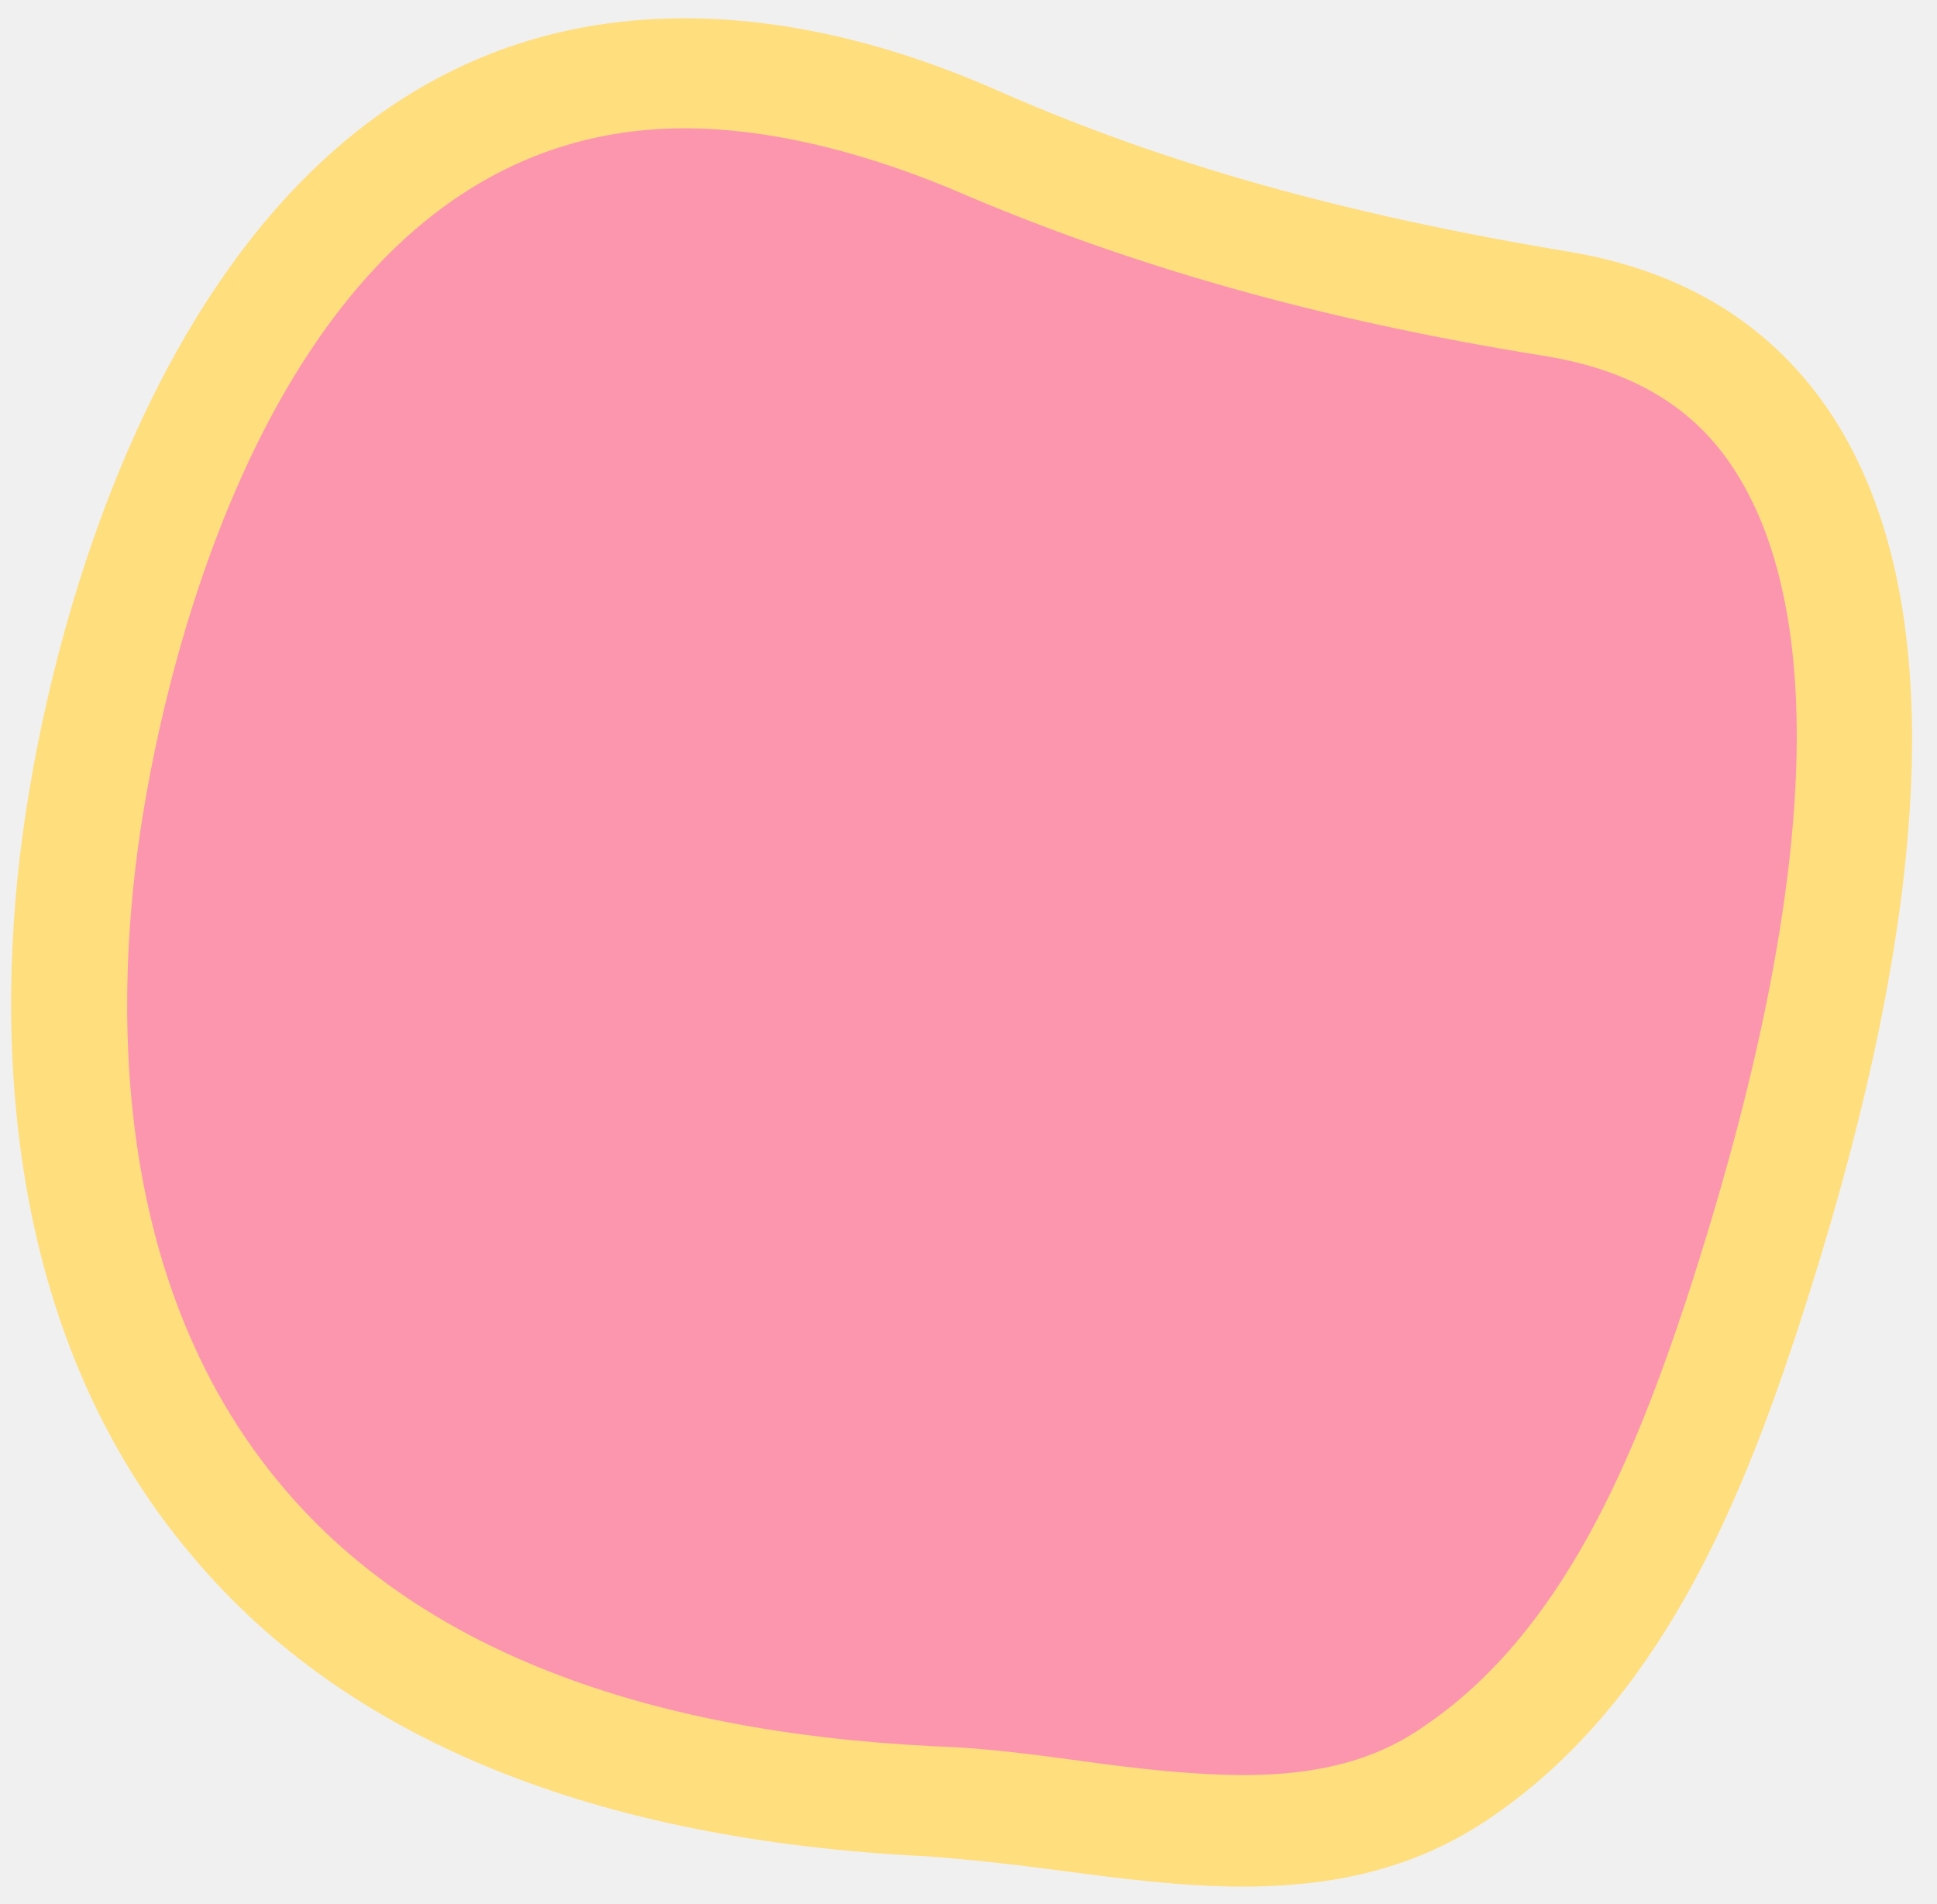
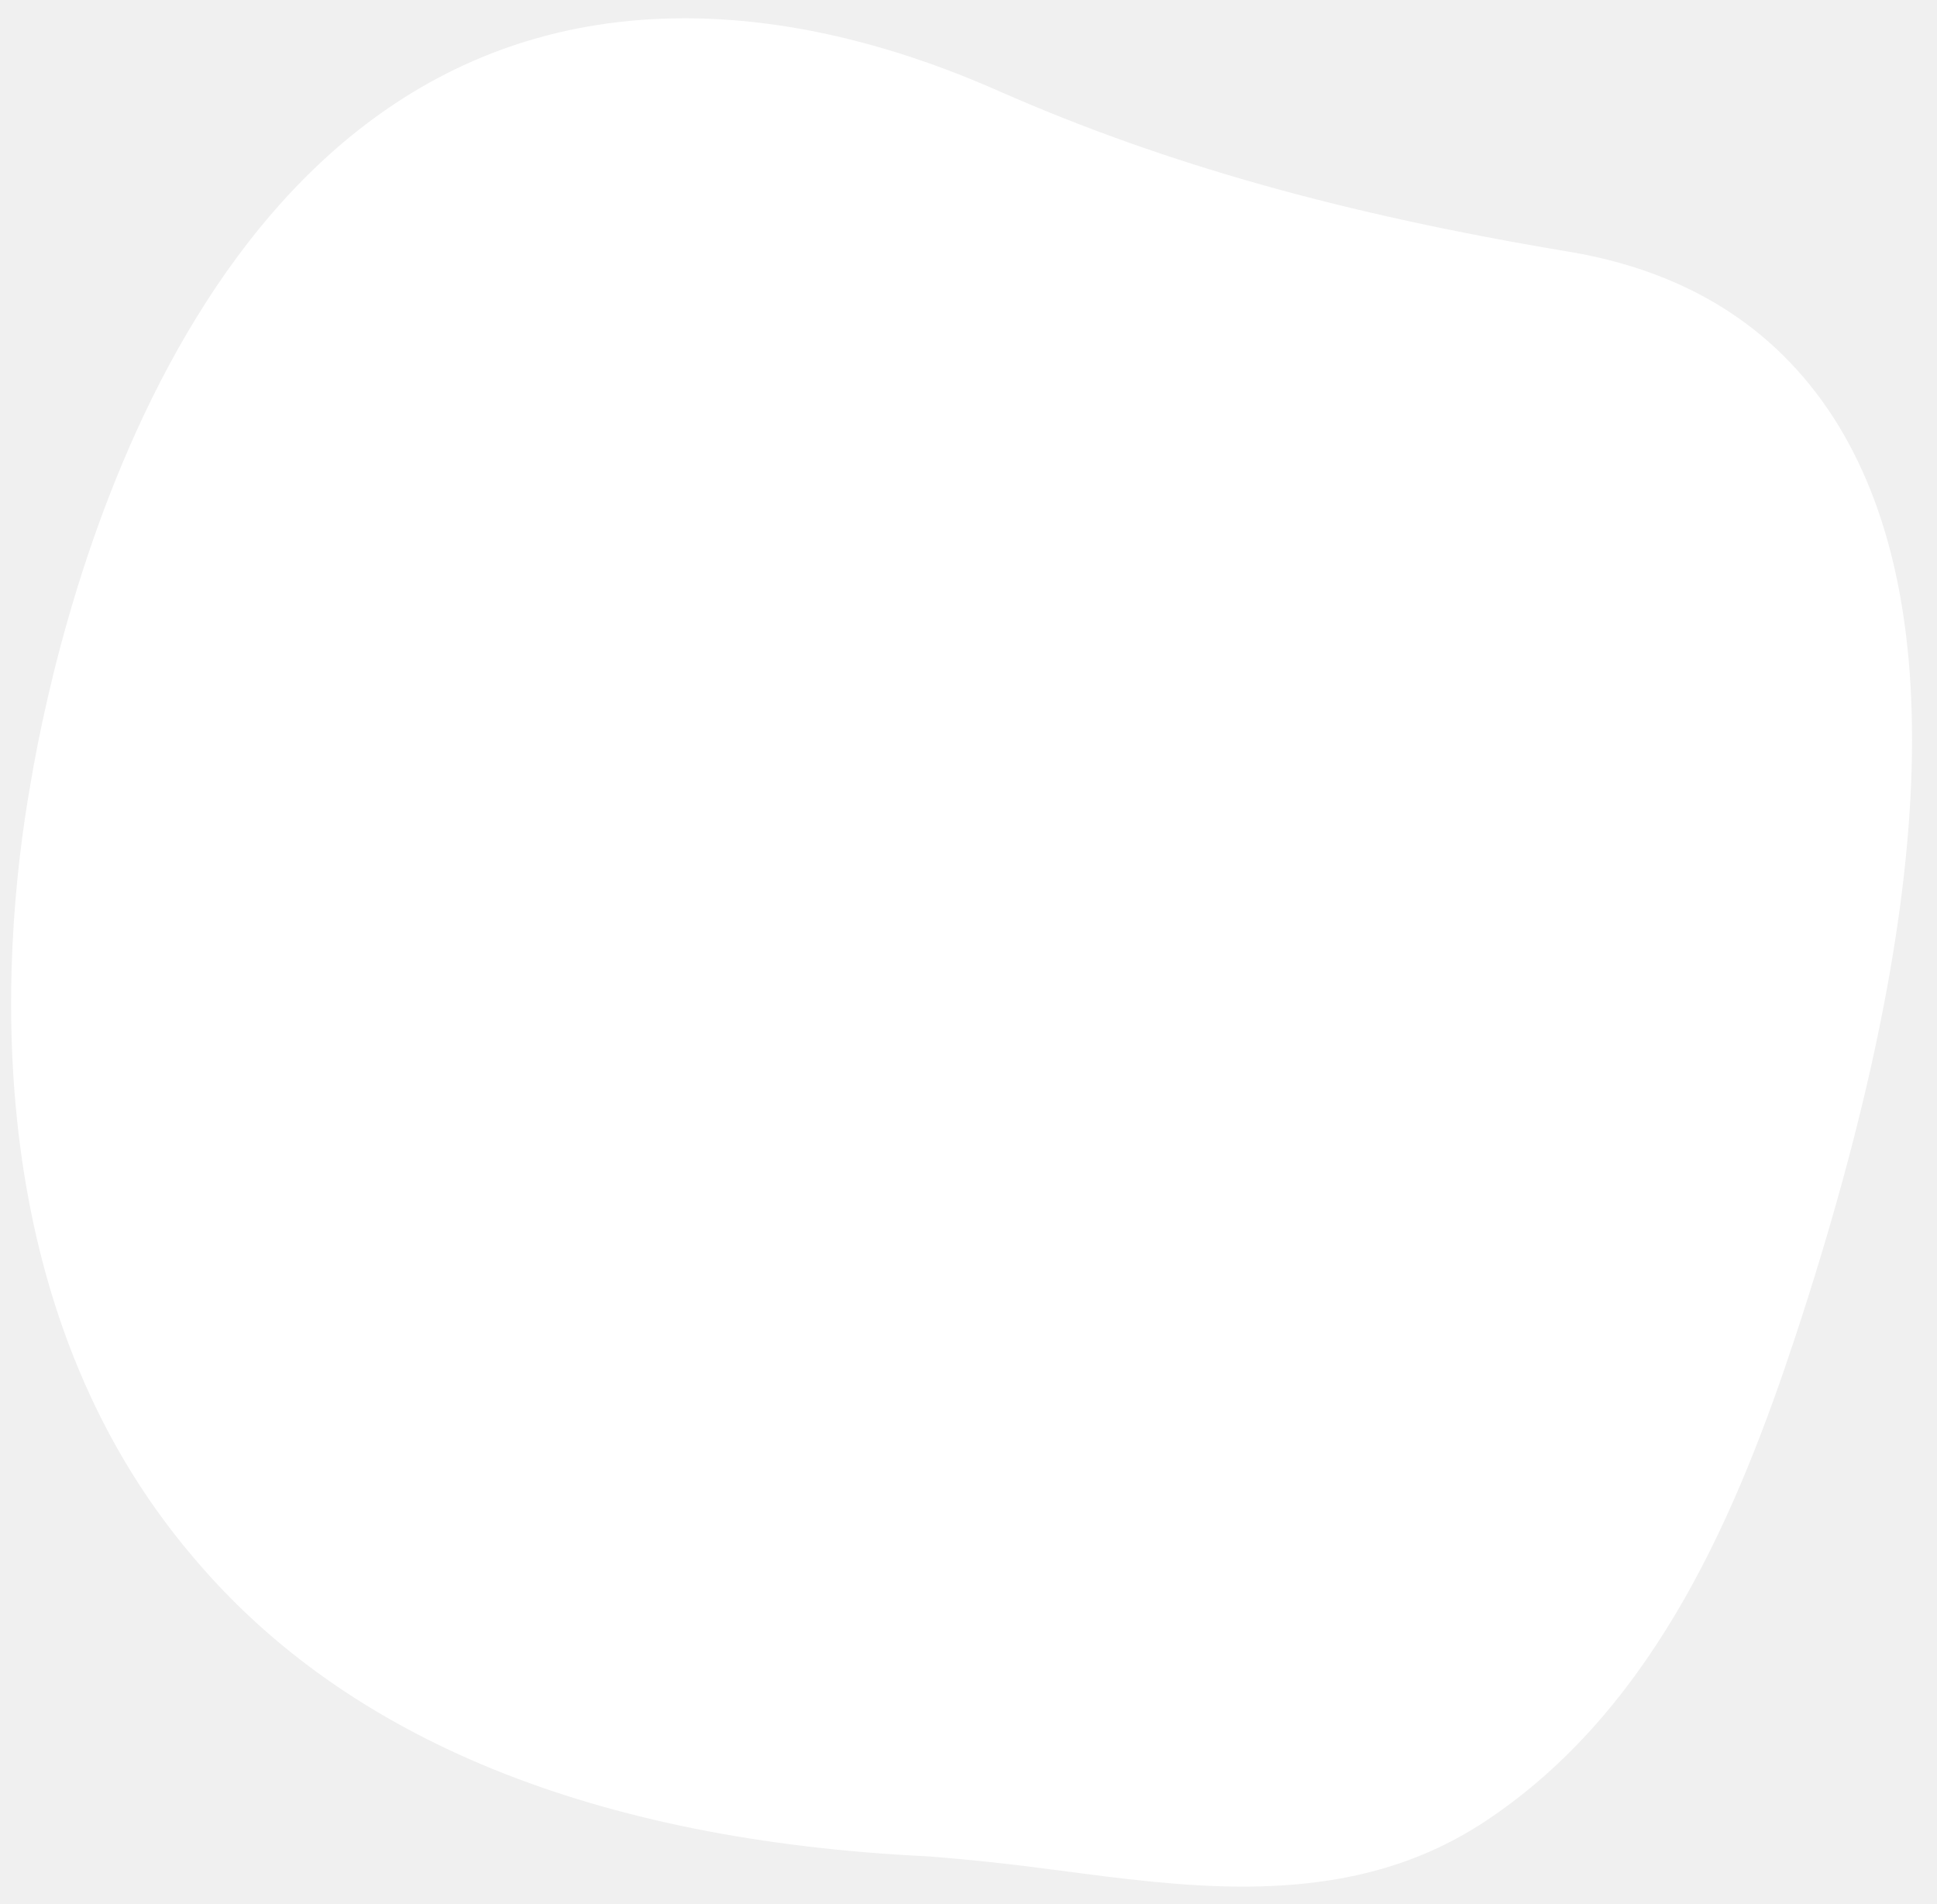
<svg xmlns="http://www.w3.org/2000/svg" width="57" height="56" viewBox="0 0 57 56" fill="none">
-   <path d="M2.537 23.333C4.075 14.421 10.178 -3.917 28.685 4.197C34.192 6.589 39.799 8.043 45.753 8.981C59.249 11.185 53.84 30.791 51.211 38.811C49.623 43.642 47.39 49.083 42.925 52.178C38.36 55.321 32.704 53.304 27.395 53.022C1.694 51.756 0.85 33.323 2.537 23.333Z" fill="#FC95AE" />
-   <path d="M36.573 55.508C34.787 55.508 33.001 55.274 31.215 55.039C29.826 54.852 28.535 54.711 27.295 54.617C17.521 54.148 10.227 51.193 5.712 45.846C-0.589 38.483 -0.044 28.398 0.899 23.052C1.792 17.752 5.861 0.538 20.15 0.538C23.028 0.538 26.154 1.242 29.429 2.696C34.341 4.853 39.6 6.307 46.05 7.386C49.573 7.949 52.203 9.591 53.939 12.264C57.363 17.564 57.015 26.616 52.847 39.28C51.161 44.392 48.779 50.114 43.917 53.444C41.882 54.852 39.55 55.508 36.573 55.508ZM20.15 3.775C8.54 3.775 5.067 18.924 4.273 23.567C3.43 28.398 2.884 37.404 8.391 43.83C12.311 48.426 18.761 50.959 27.543 51.381C28.982 51.428 30.371 51.615 31.761 51.803C33.447 52.038 35.085 52.225 36.623 52.225C38.856 52.225 40.543 51.756 41.932 50.771C46.001 48.004 48.084 42.891 49.622 38.248C54.386 23.661 53.046 16.954 51.061 13.859C49.87 11.983 48.035 10.904 45.504 10.482C38.757 9.403 33.199 7.808 27.99 5.557C25.162 4.384 22.482 3.775 20.15 3.775Z" fill="#FFDE7E" />
+   <path d="M2.537 23.333C4.075 14.421 10.178 -3.917 28.685 4.197C34.192 6.589 39.799 8.043 45.753 8.981C59.249 11.185 53.84 30.791 51.211 38.811C49.623 43.642 47.39 49.083 42.925 52.178C38.36 55.321 32.704 53.304 27.395 53.022C1.694 51.756 0.85 33.323 2.537 23.333Z" fill="white" />
+   <path d="M36.573 55.508C34.787 55.508 33.001 55.274 31.215 55.039C29.826 54.852 28.535 54.711 27.295 54.617C17.521 54.148 10.227 51.193 5.712 45.846C-0.589 38.483 -0.044 28.398 0.899 23.052C1.792 17.752 5.861 0.538 20.15 0.538C23.028 0.538 26.154 1.242 29.429 2.696C34.341 4.853 39.6 6.307 46.05 7.386C49.573 7.949 52.203 9.591 53.939 12.264C57.363 17.564 57.015 26.616 52.847 39.28C51.161 44.392 48.779 50.114 43.917 53.444C41.882 54.852 39.55 55.508 36.573 55.508ZM20.15 3.775C8.54 3.775 5.067 18.924 4.273 23.567C3.43 28.398 2.884 37.404 8.391 43.83C12.311 48.426 18.761 50.959 27.543 51.381C28.982 51.428 30.371 51.615 31.761 51.803C33.447 52.038 35.085 52.225 36.623 52.225C38.856 52.225 40.543 51.756 41.932 50.771C46 48.004 48.084 42.891 49.622 38.248C54.386 23.661 53.046 16.954 51.061 13.859C49.87 11.983 48.035 10.904 45.504 10.482C38.756 9.403 33.199 7.808 27.99 5.557C25.162 4.384 22.482 3.775 20.15 3.775Z" fill="white" />
</svg>
